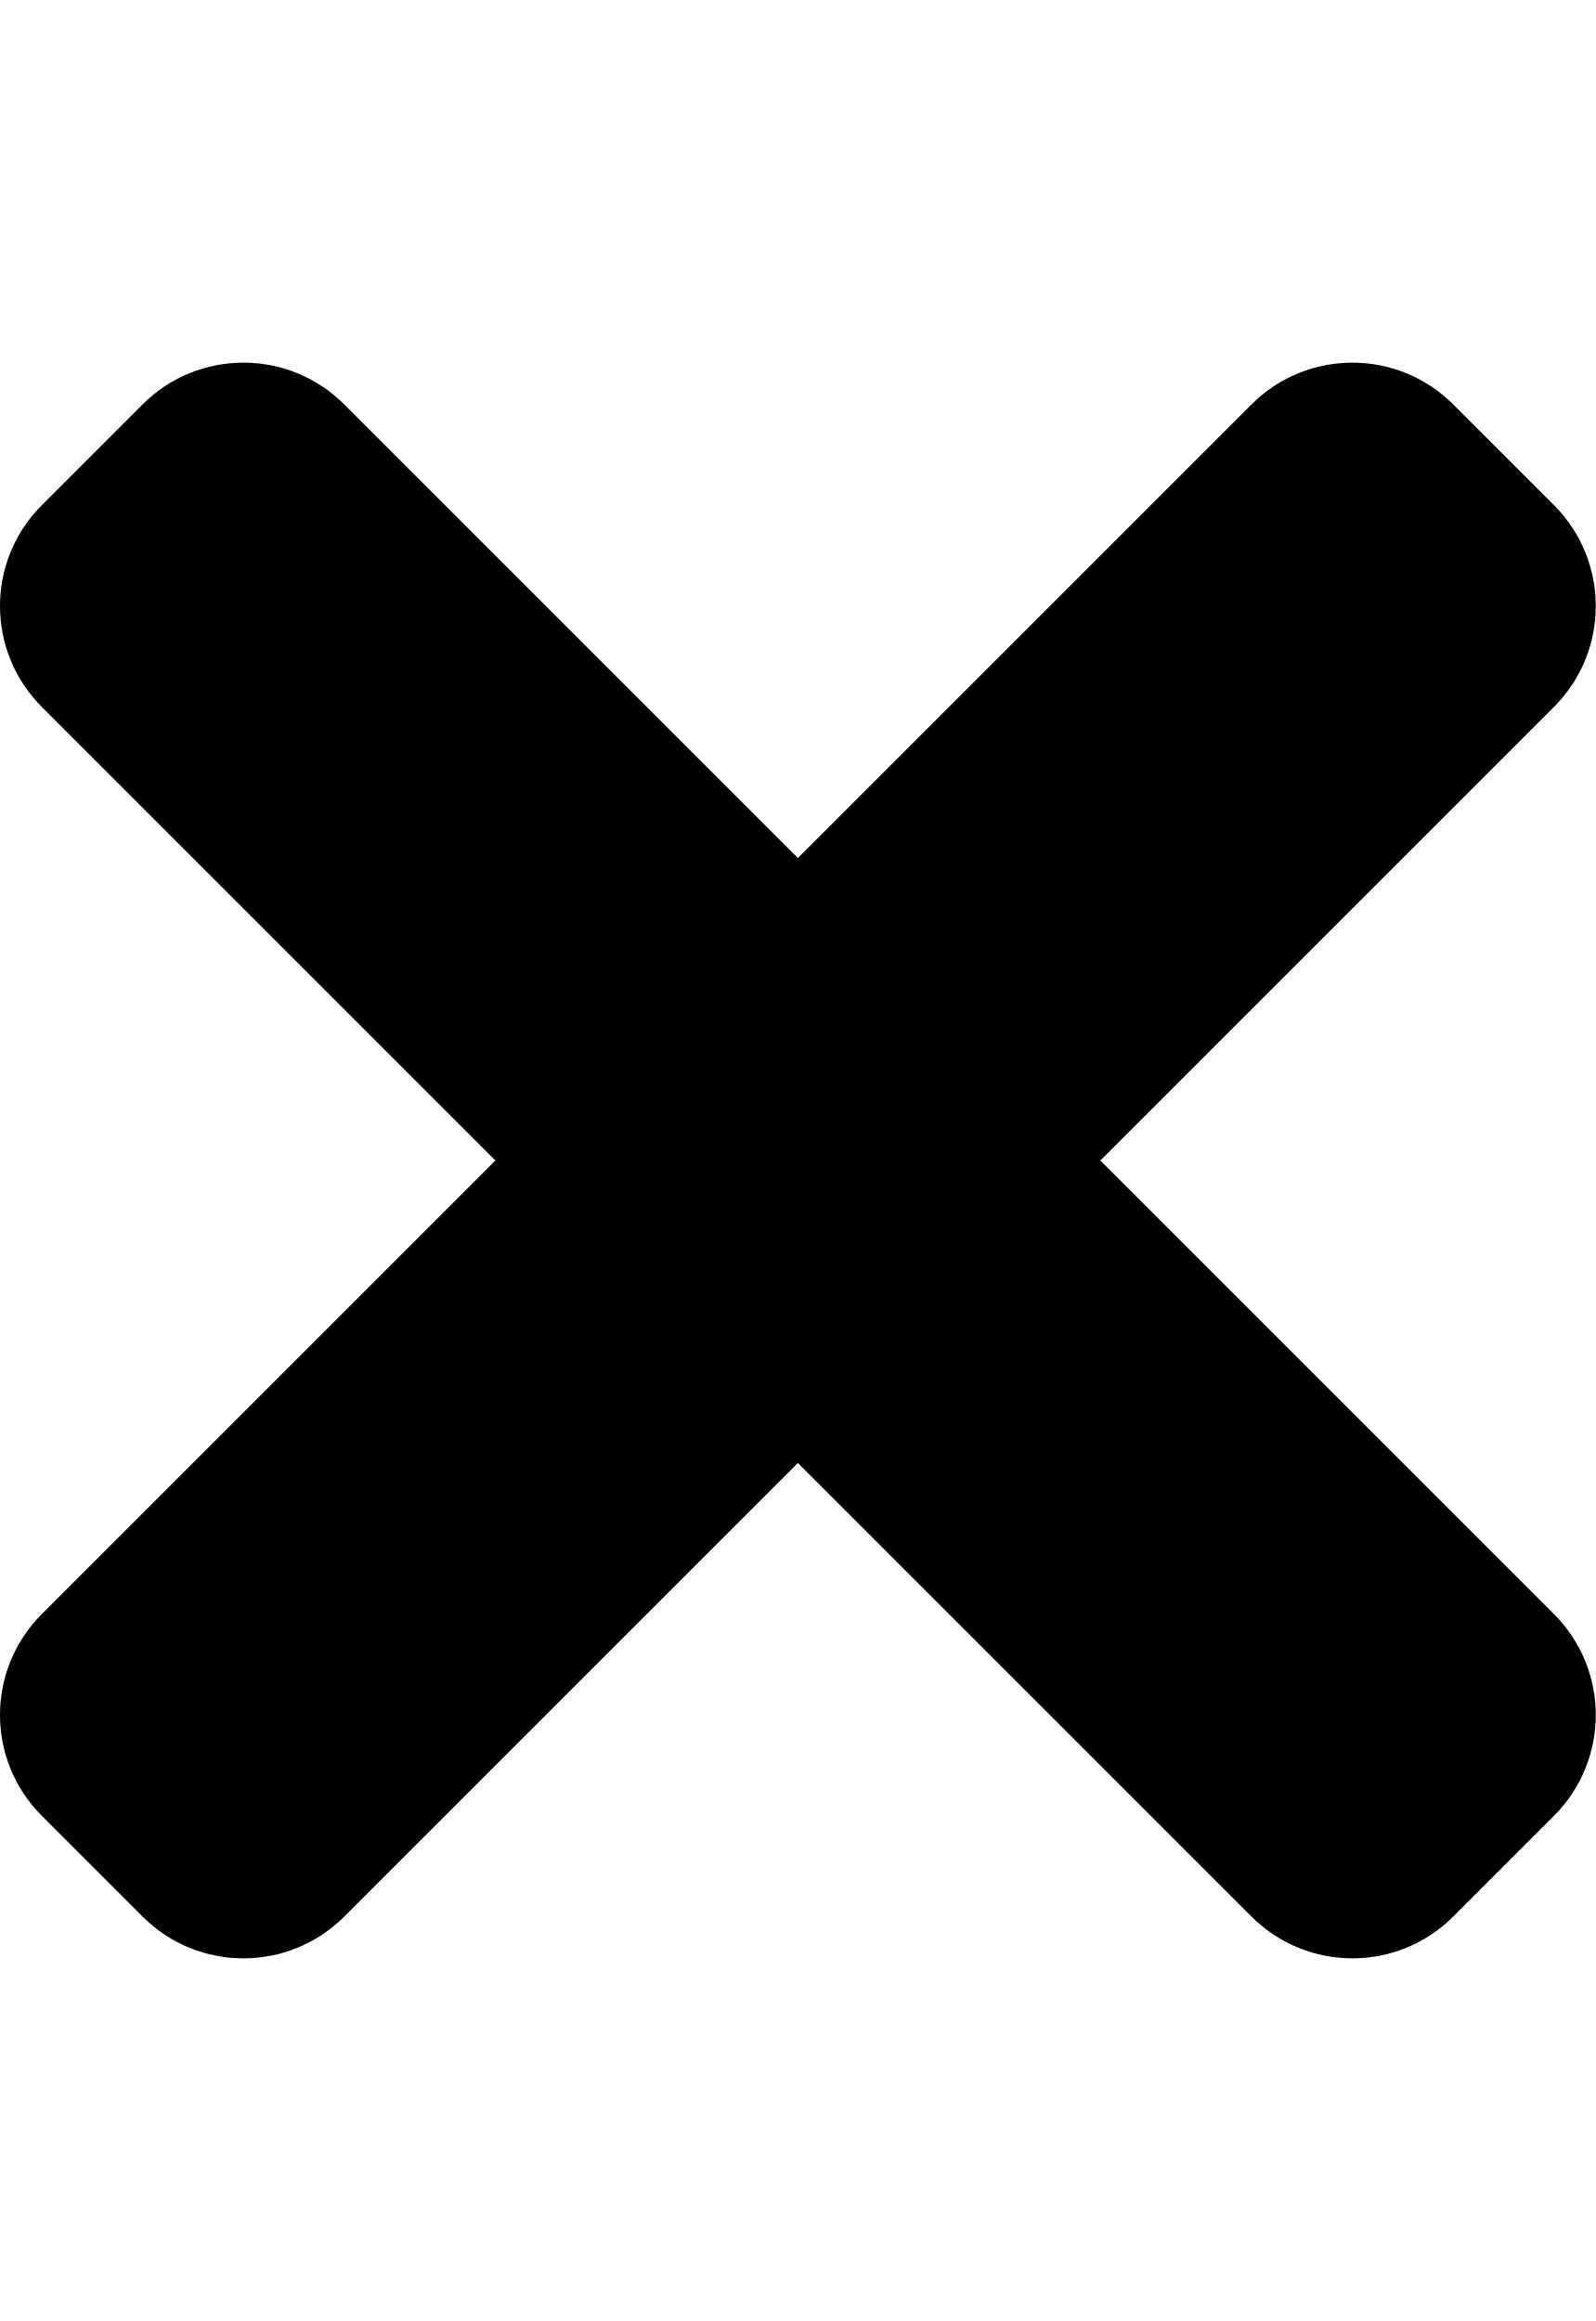
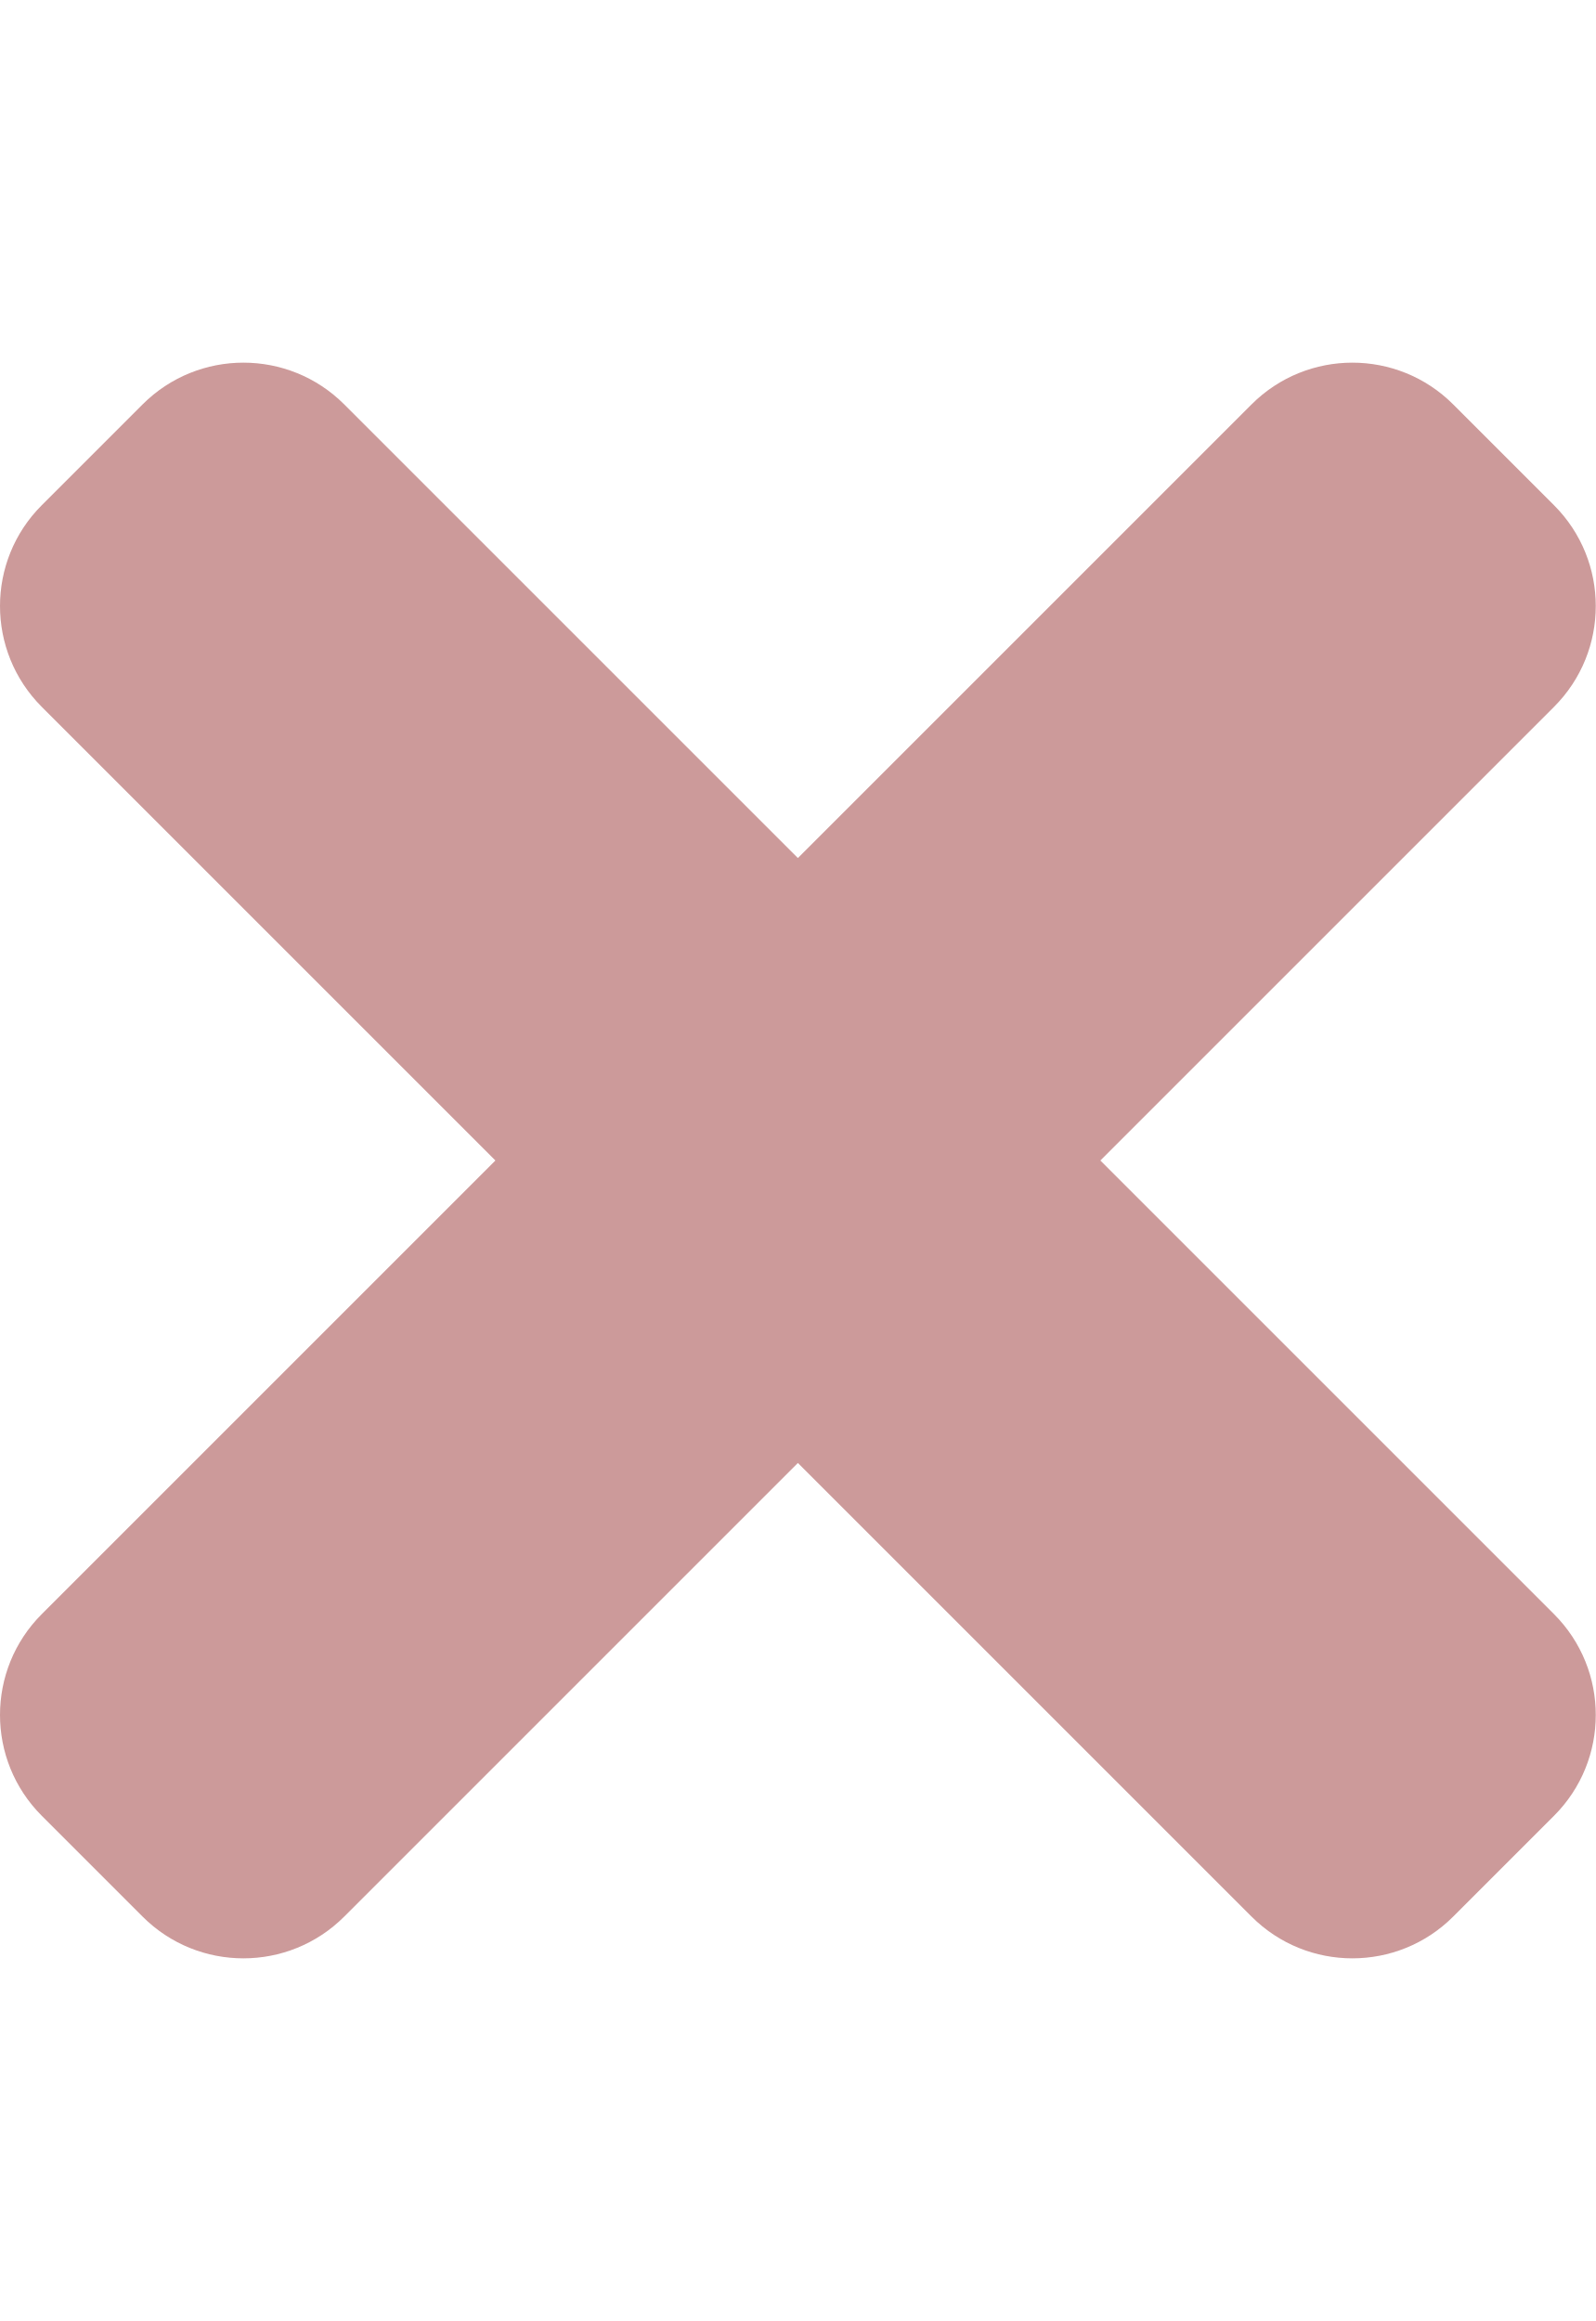
<svg xmlns="http://www.w3.org/2000/svg" aria-hidden="true" focusable="false" data-prefix="fas" data-icon="times" class="svg-inline--fa fa-times fa-w-11" role="img" viewBox="0 0 352 512" width="20">
-   <path fill="currentColor" d="M242.72 256l100.07-100.07c12.28-12.28 12.28-32.19 0-44.48l-22.24-22.24c-12.28-12.28-32.19-12.28-44.48 0L176 189.28 75.93 89.21c-12.28-12.28-32.19-12.28-44.48 0L9.21 111.45c-12.28 12.28-12.28 32.19 0 44.48L109.28 256 9.21 356.07c-12.28 12.28-12.28 32.19 0 44.48l22.24 22.24c12.28 12.28 32.2 12.28 44.48 0L176 322.72l100.07 100.07c12.28 12.28 32.2 12.28 44.48 0l22.24-22.24c12.28-12.28 12.28-32.19 0-44.48L242.72 256z" />
+   <path fill="#cc9a9a" d="M242.72 256l100.07-100.07c12.28-12.28 12.28-32.19 0-44.48l-22.24-22.24c-12.28-12.28-32.19-12.28-44.48 0L176 189.28 75.93 89.21c-12.28-12.28-32.19-12.28-44.48 0L9.21 111.45c-12.28 12.28-12.28 32.19 0 44.48L109.28 256 9.21 356.07c-12.28 12.28-12.28 32.19 0 44.48l22.24 22.24c12.28 12.28 32.2 12.28 44.48 0L176 322.72l100.07 100.07c12.28 12.28 32.2 12.28 44.48 0l22.24-22.24c12.28-12.28 12.28-32.19 0-44.48L242.72 256z" />
</svg>
